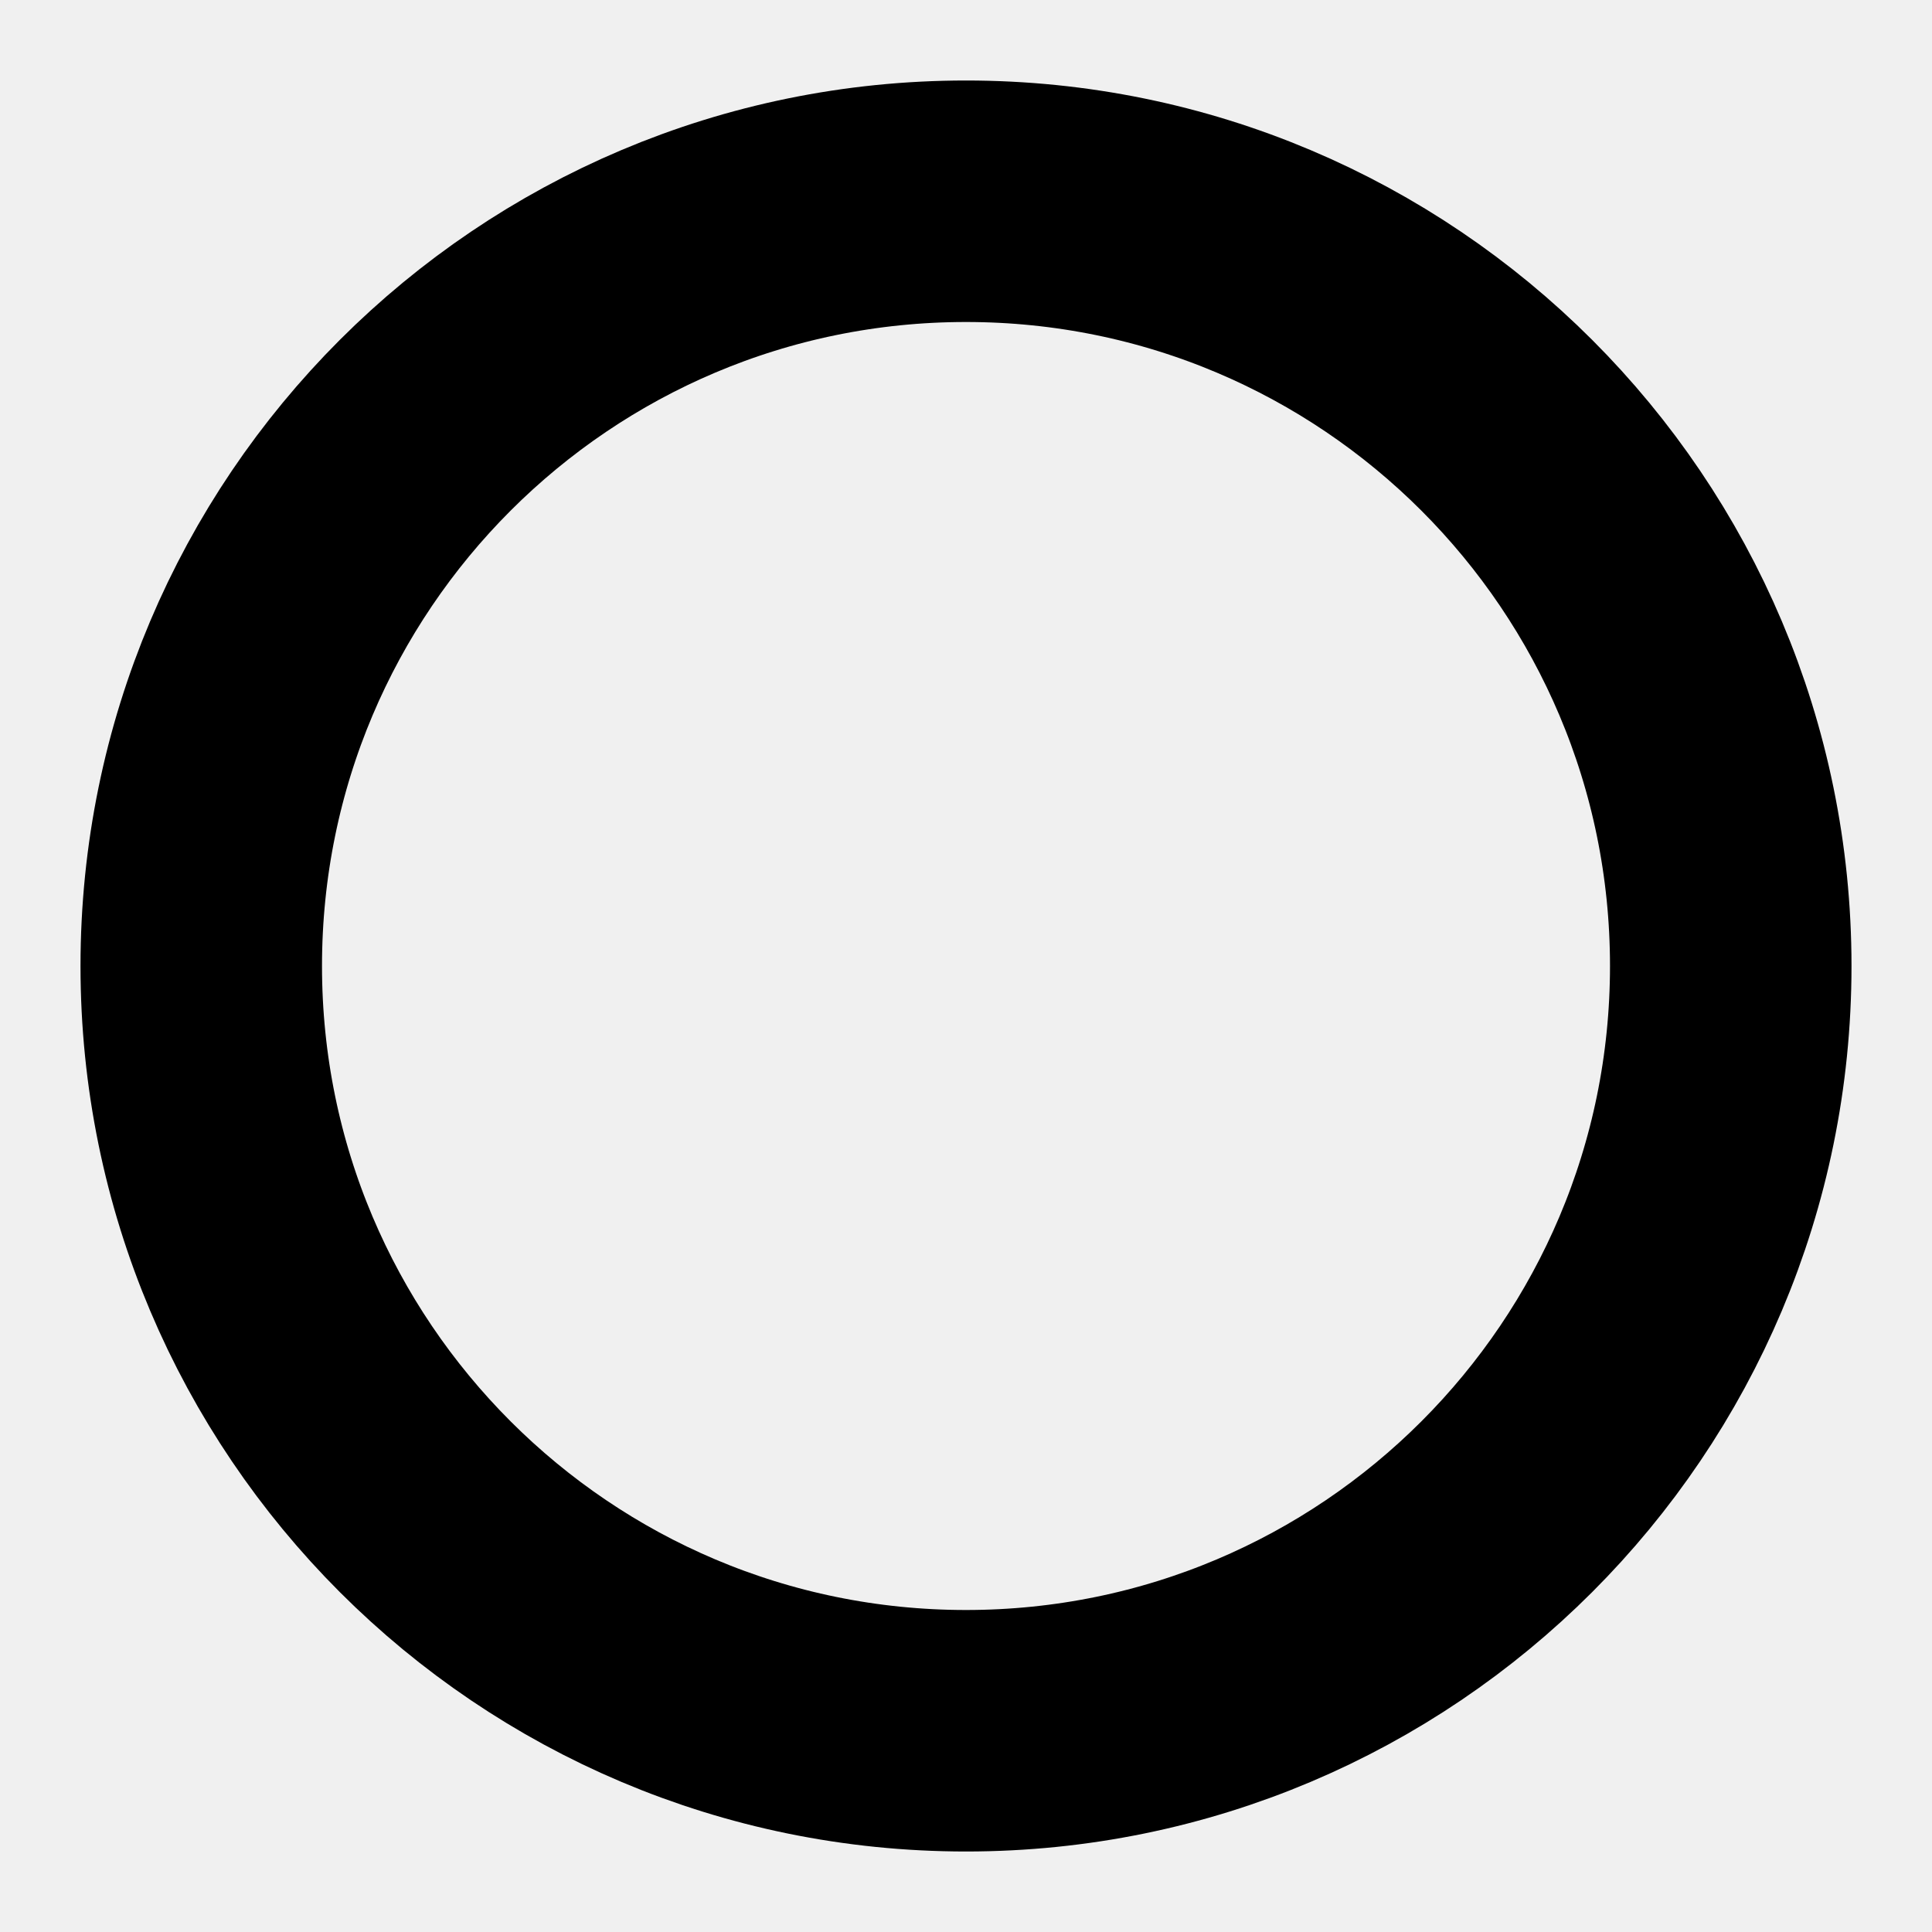
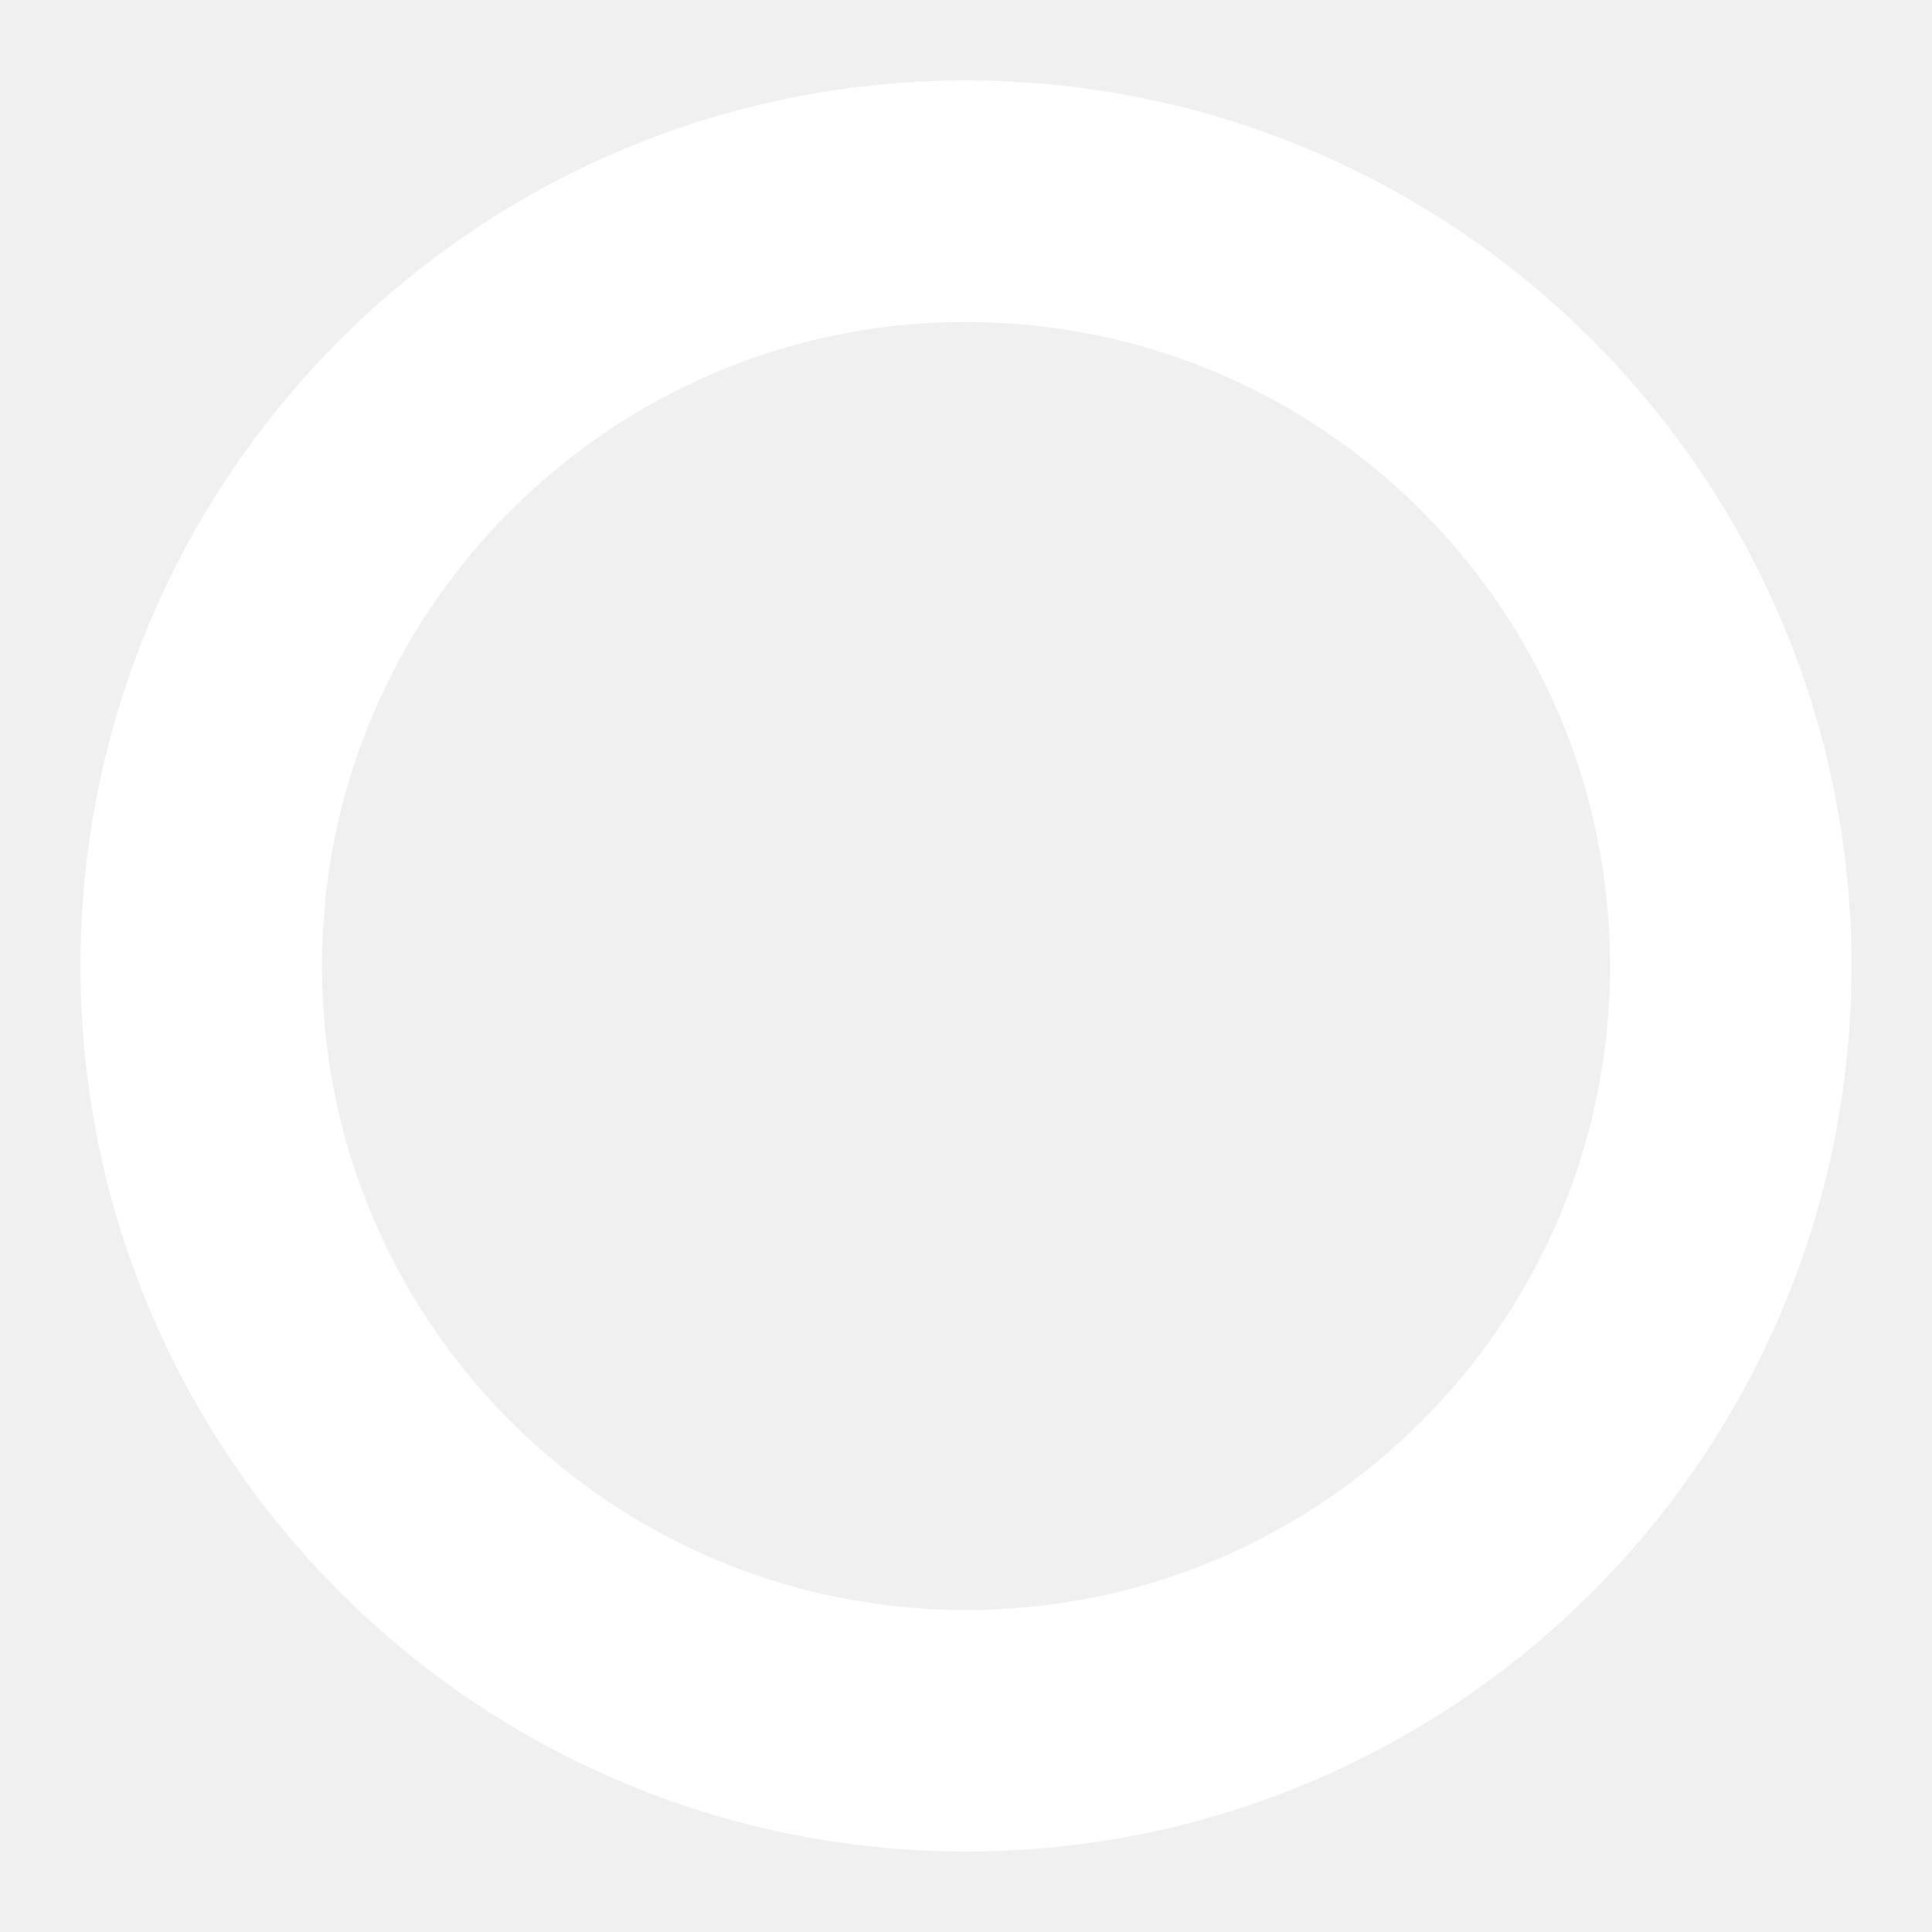
- <svg xmlns="http://www.w3.org/2000/svg" width="24" height="24" stroke="#000" viewBox="0 0 24 24">
-   <style>.spinner_V8m1{transform-origin:center;animation:spinner_zKoa 2s linear infinite}.spinner_V8m1 circle{stroke-linecap:round;animation:spinner_YpZS 1.5s ease-in-out infinite}@keyframes spinner_zKoa{100%{transform:rotate(360deg)}}@keyframes spinner_YpZS{0%{stroke-dasharray:0 150;stroke-dashoffset:0}47.5%{stroke-dasharray:42 150;stroke-dashoffset:-16}95%,100%{stroke-dasharray:42 150;stroke-dashoffset:-59}}</style>
+ <svg xmlns="http://www.w3.org/2000/svg" width="24" height="24" stroke="#fff" viewBox="0 0 24 24">
+   <style>
+         .spinner_V8m1 {
+             transform-origin: center
+             animation: spinner_zKoa 2s linear infinite;
+         }
+         .spinner_V8m1 circle {
+             stroke-linecap: round;
+             animation: spinner_YpZS 1.5s ease-in-out infinite;
+         }
+         @keyframes spinner_zKoa {
+             100% {
+                 transform: rotate(360deg);
+             }
+         }
+         @keyframes spinner_YpZS {
+             0% {
+                 stroke-dasharray: 0 150;
+                 stroke-dashoffset: 0;
+             }
+             47.5% {
+                 stroke-dasharray: 42 150;
+                 stroke-dashoffset: -16;
+             }
+             95%, 100% {
+                 stroke-dasharray: 42 150;
+                 stroke-dashoffset: -59;
+             }
+         }
+     </style>
  <g class="spinner_V8m1">
    <circle cx="12" cy="12" r="9.5" fill="none" stroke-width="3" />
  </g>
</svg>
